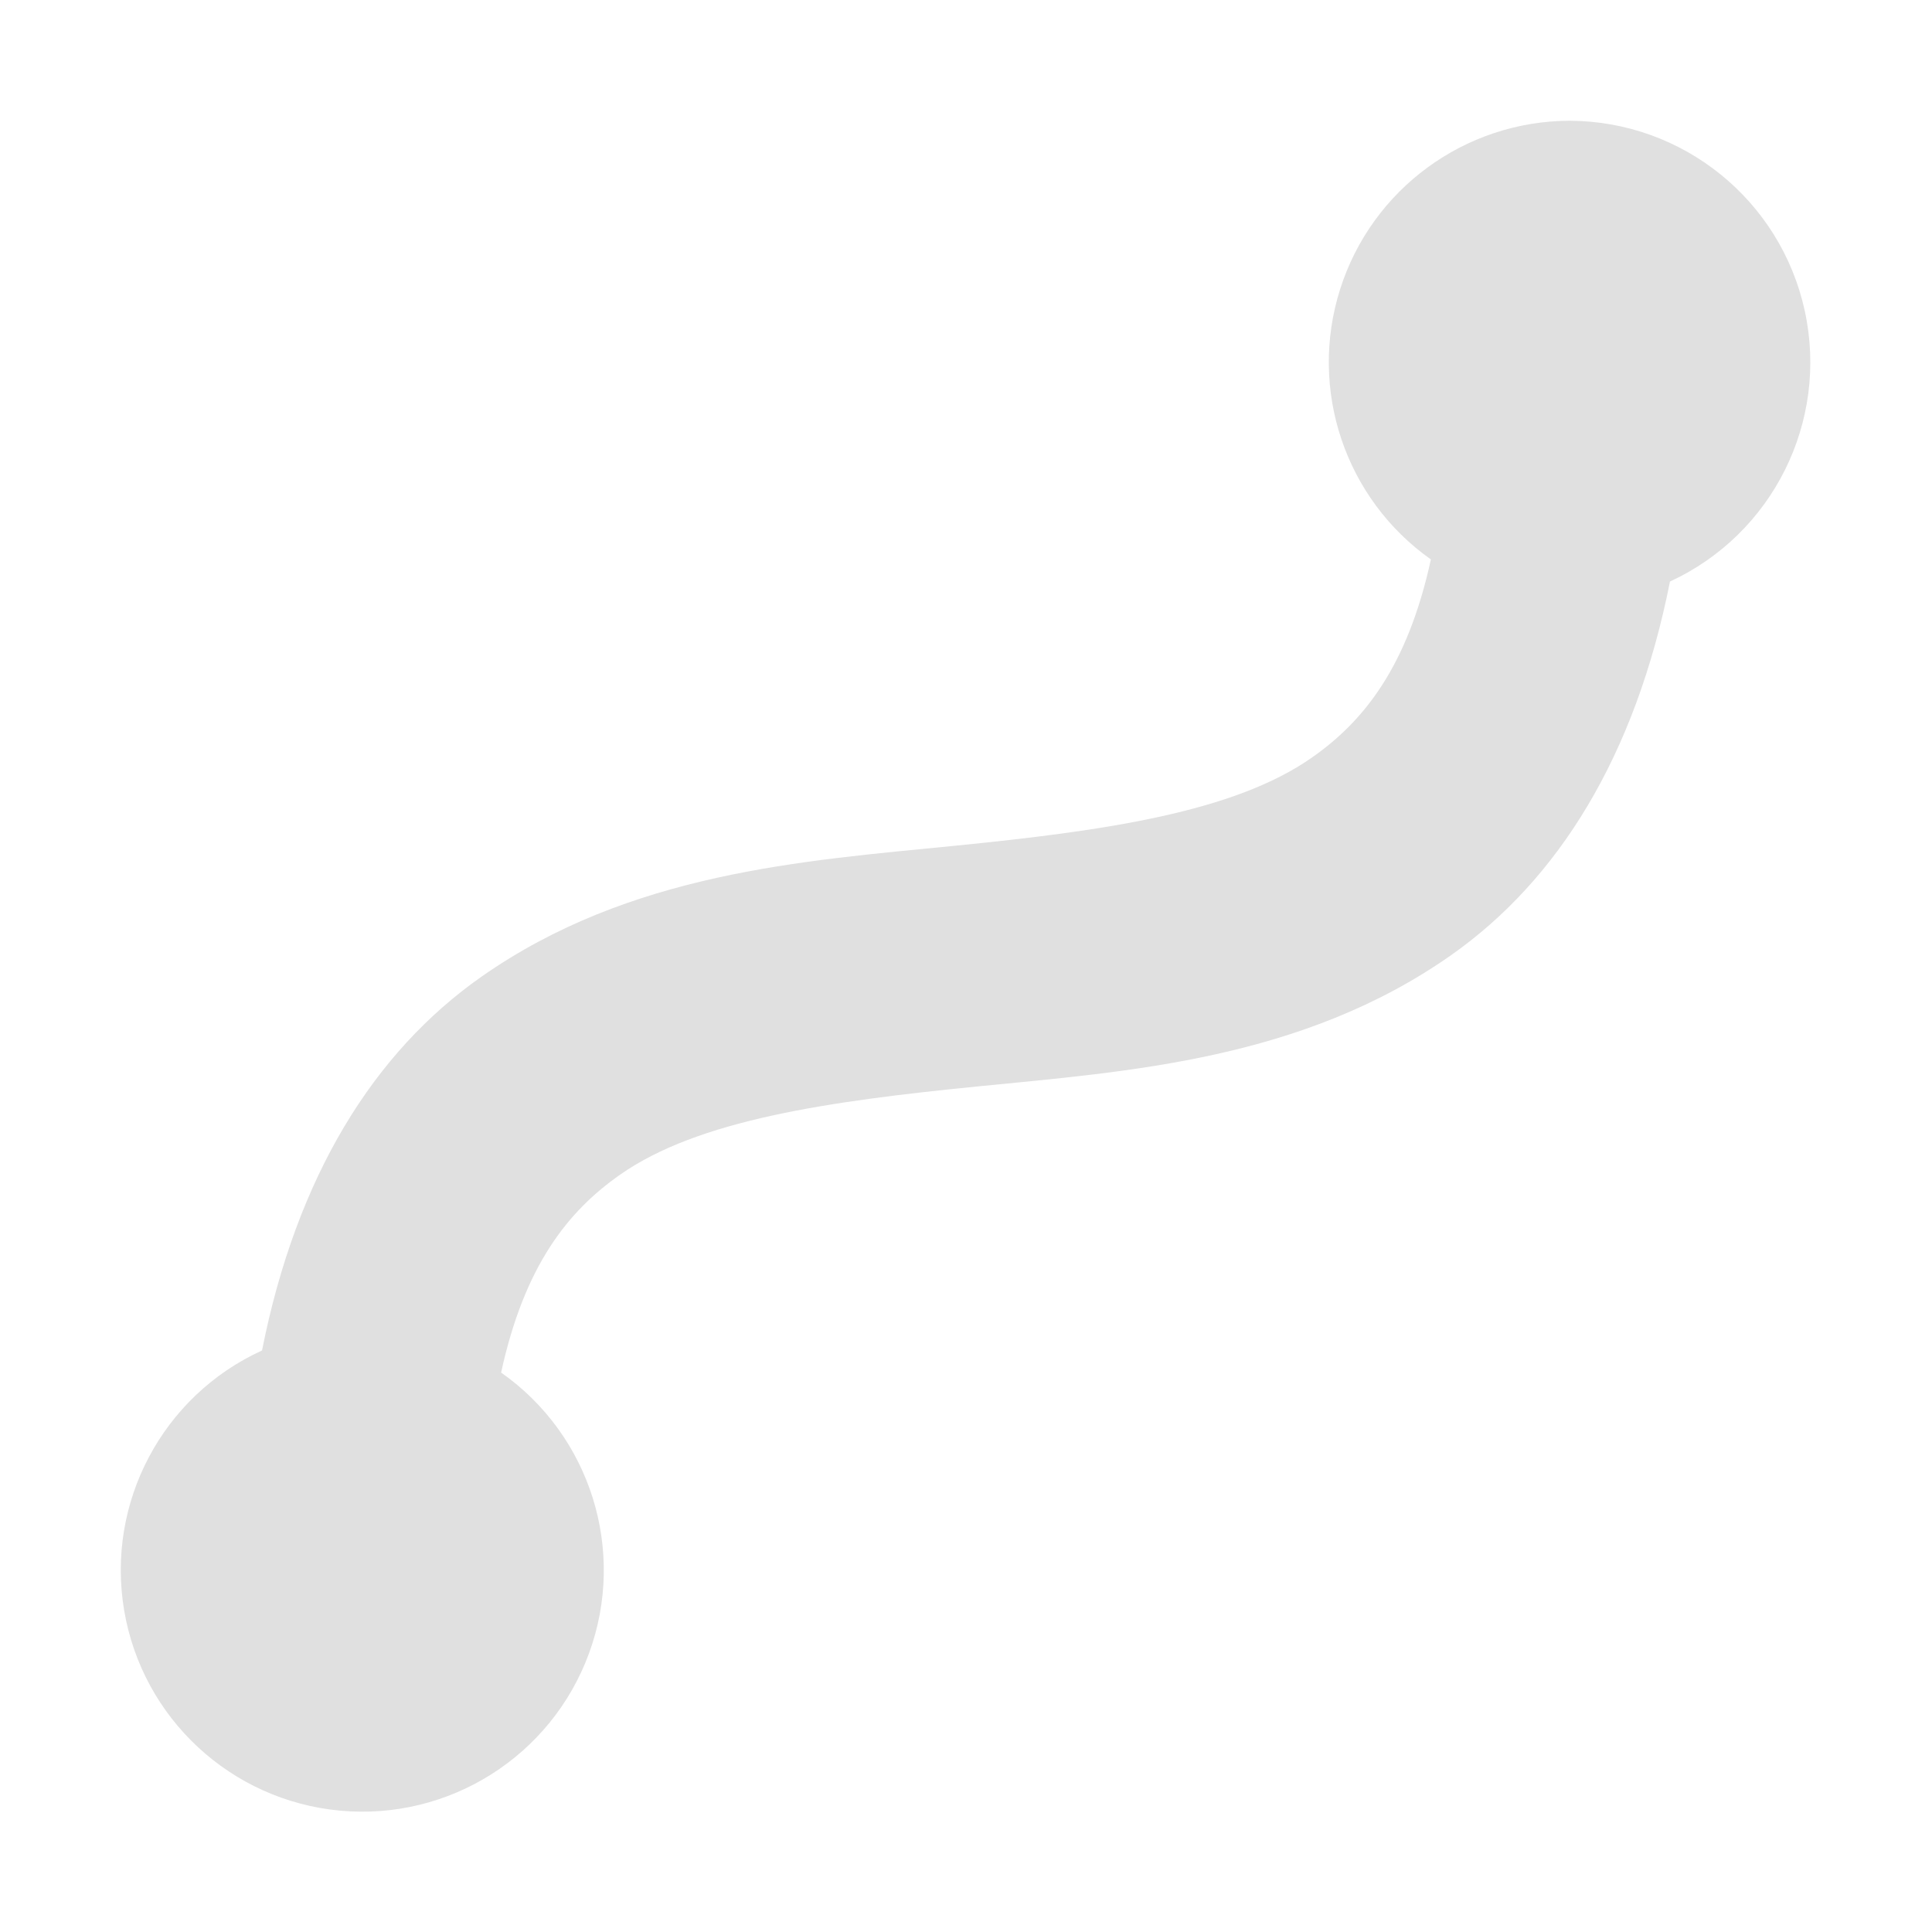
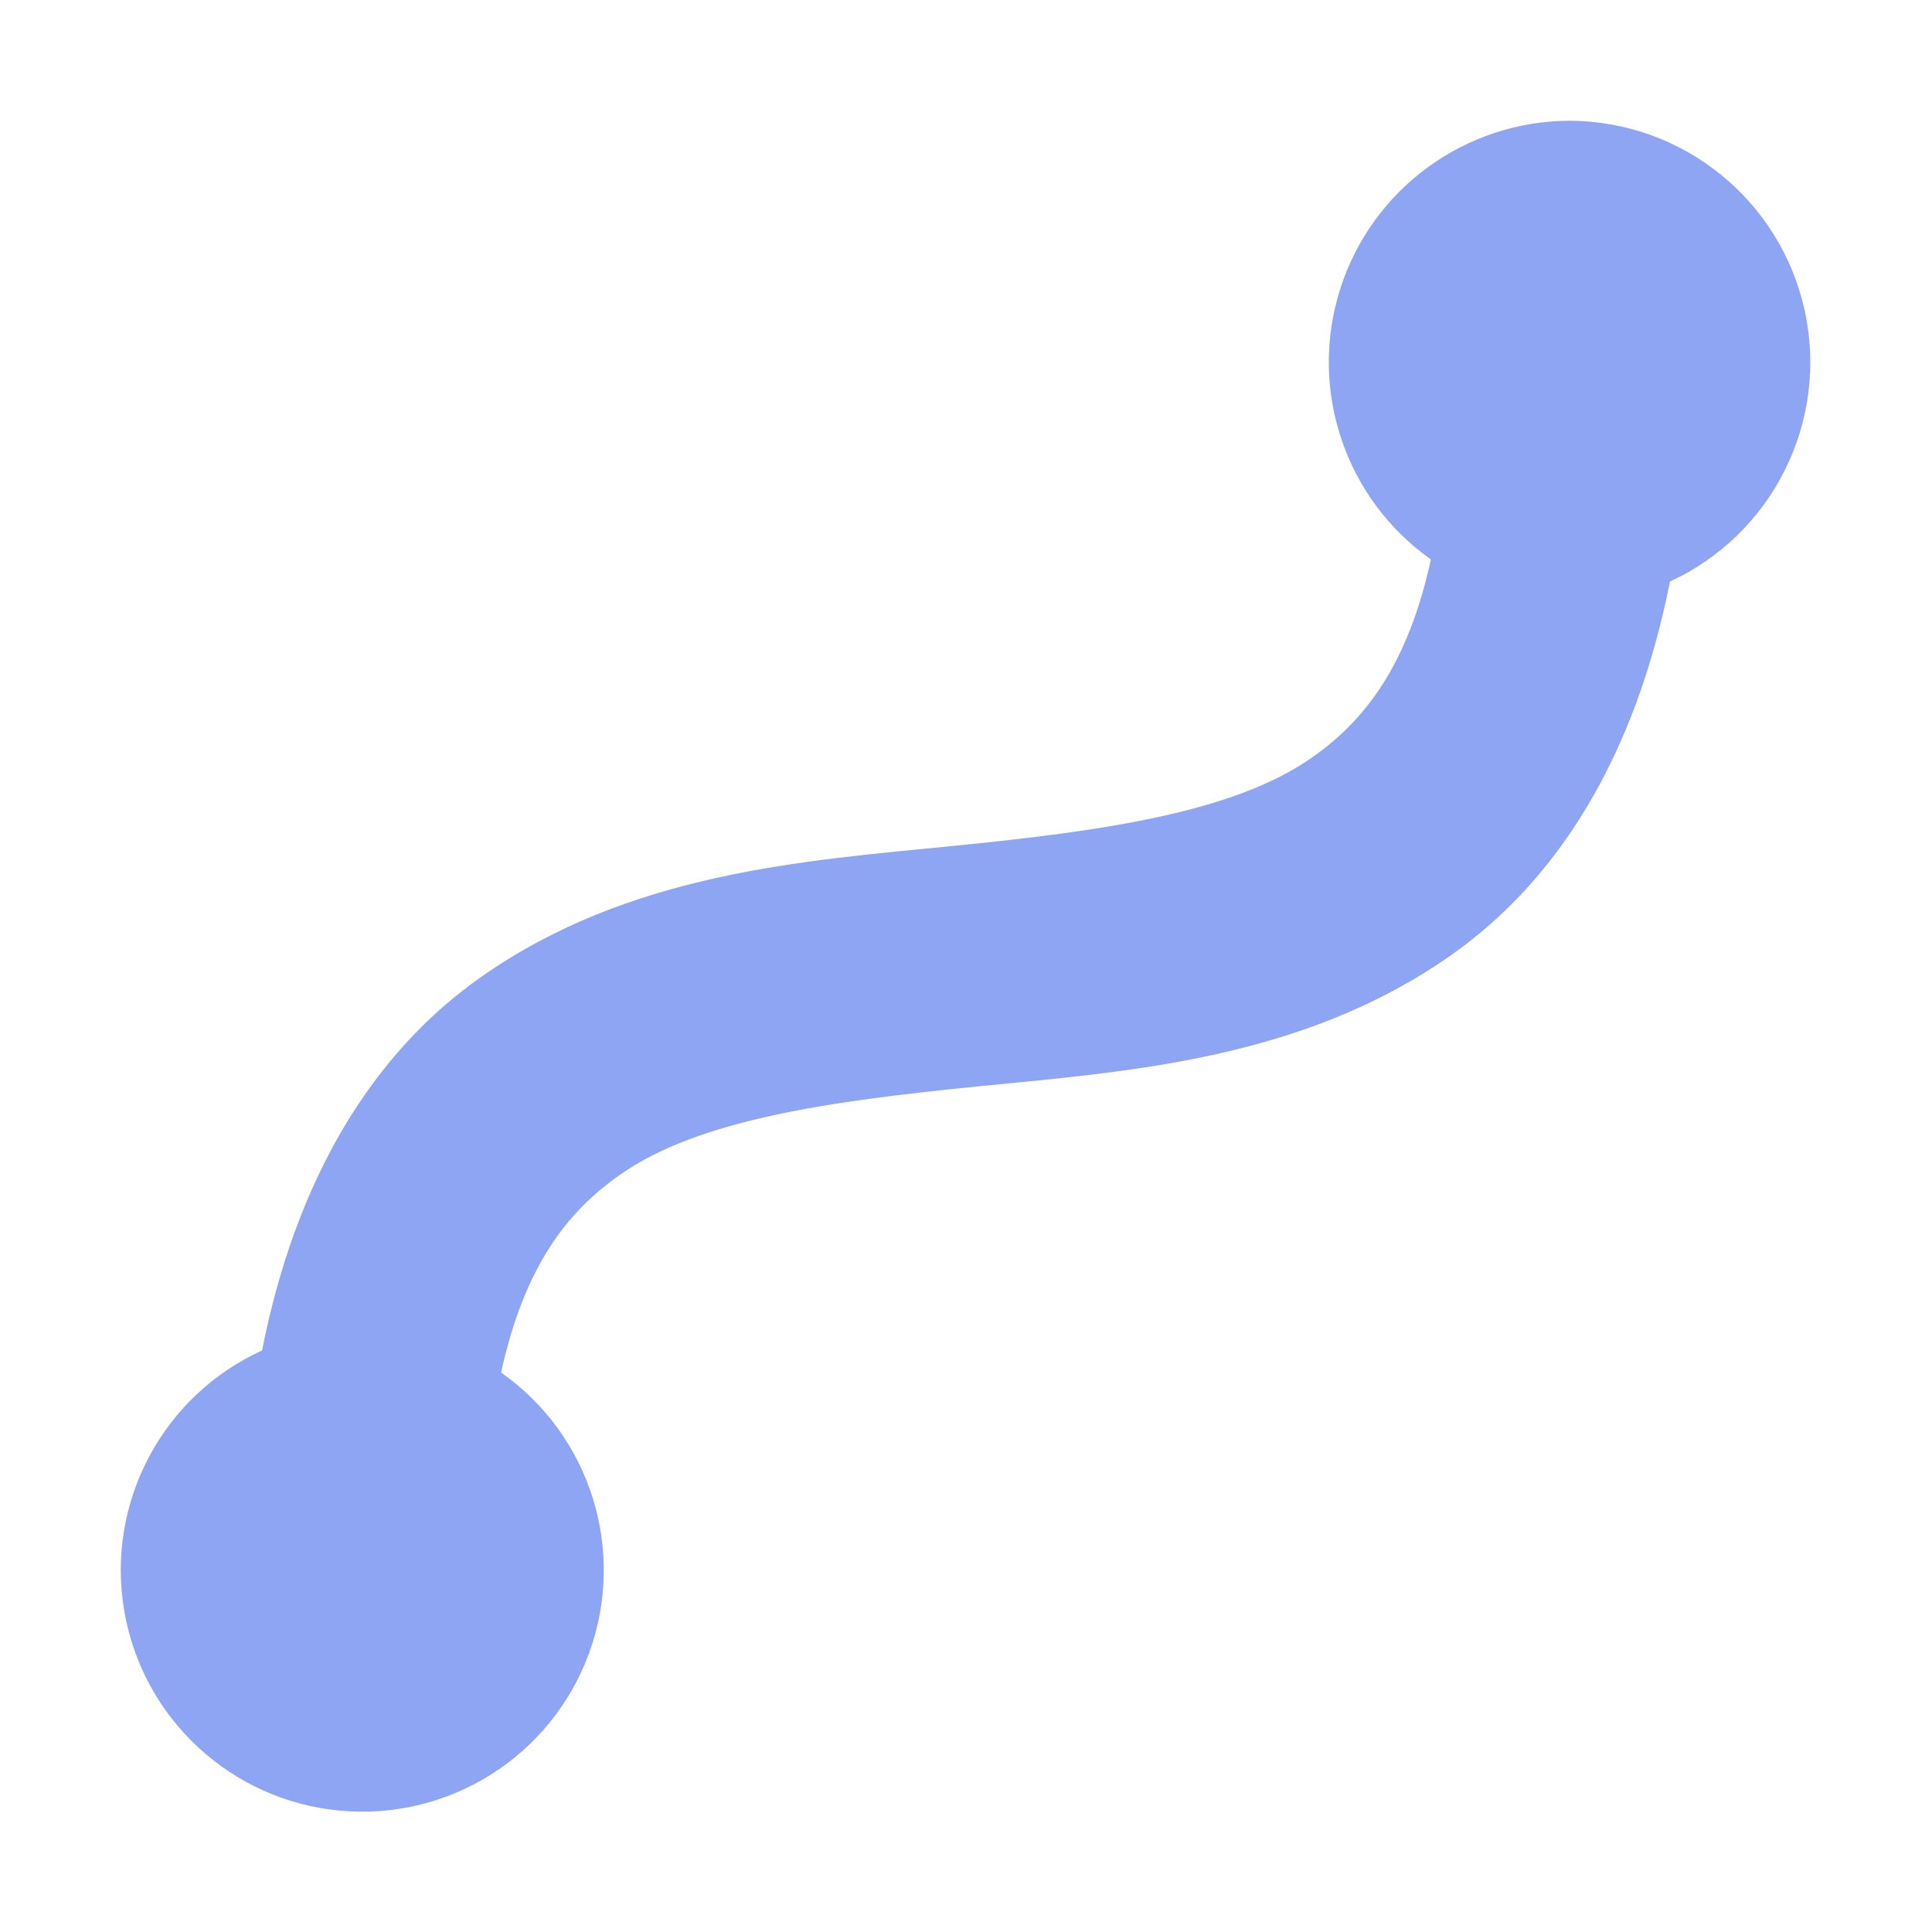
<svg xmlns="http://www.w3.org/2000/svg" width="16" height="16">
-   <path fill="#e0e0e0" d="M13 1a2 2 0 0 0-1.15 3.633c-.193.885-.554 1.34-.987 1.642-.644.451-1.713.606-2.963.73s-2.681.221-3.912 1.083c-.892.625-1.532 1.652-1.818 3.096a2 2 0 1 0 1.98.183c.193-.885.553-1.337.987-1.64.644-.451 1.713-.606 2.963-.73s2.681-.221 3.912-1.083c.892-.625 1.532-1.654 1.818-3.098A2 2 0 0 0 13 1z" />
+   <path fill="#8da5f3" d="M13 1a2 2 0 0 0-1.15 3.633c-.193.885-.554 1.34-.987 1.642-.644.451-1.713.606-2.963.73s-2.681.221-3.912 1.083c-.892.625-1.532 1.652-1.818 3.096a2 2 0 1 0 1.98.183c.193-.885.553-1.337.987-1.64.644-.451 1.713-.606 2.963-.73s2.681-.221 3.912-1.083c.892-.625 1.532-1.654 1.818-3.098A2 2 0 0 0 13 1z" />
</svg>
